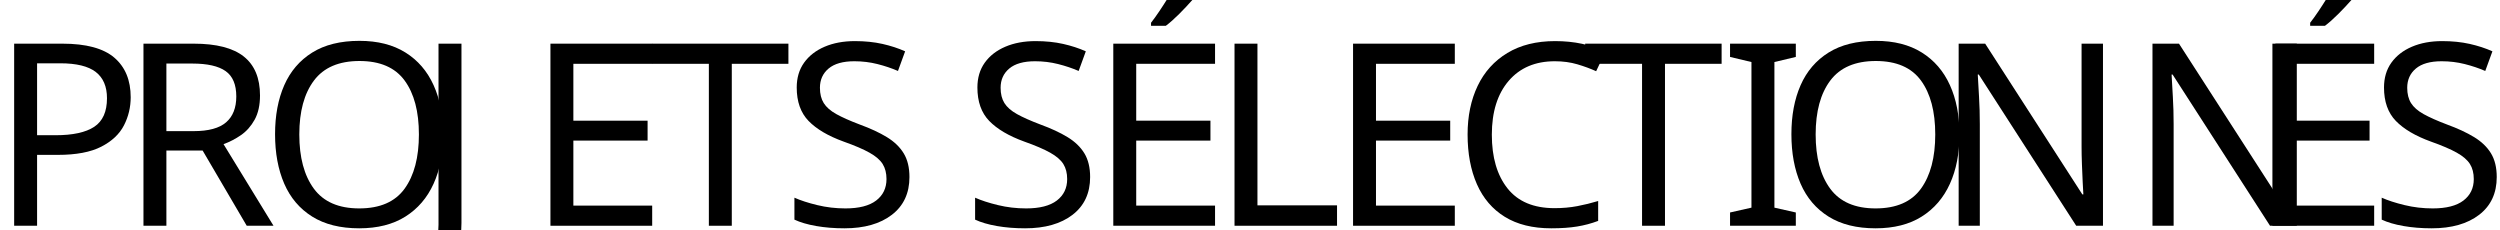
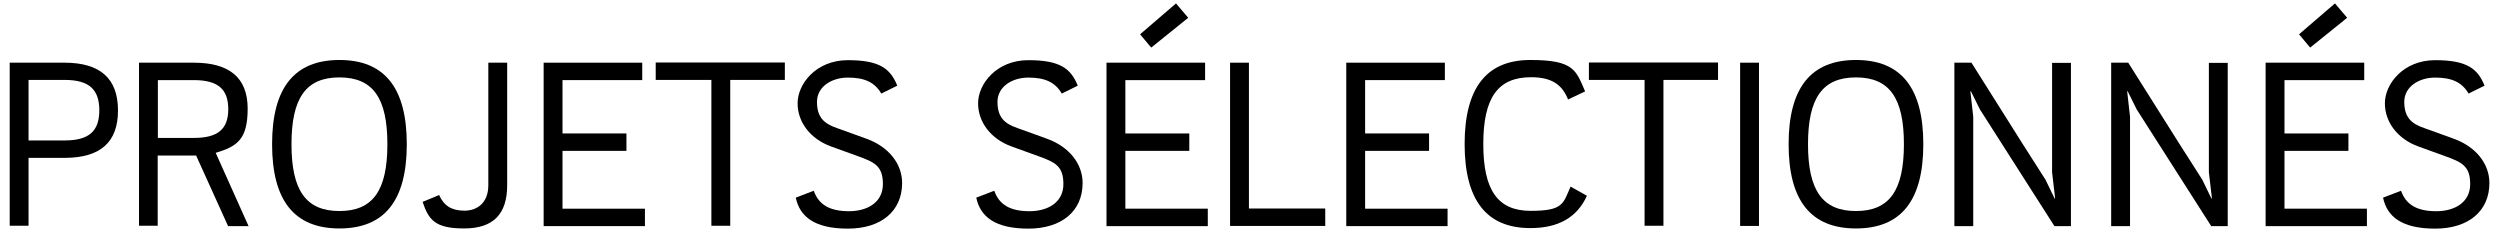
<svg xmlns="http://www.w3.org/2000/svg" id="a" data-name="Calque 1" viewBox="0 0 1392 128">
-   <defs>
-     <style>
-       .b {
-         font-family: MFBeachClubSquared-Regular, 'MF Beach Club Squared';
-         font-size: 142px;
-       }
- 
-       .c {
-         letter-spacing: 0em;
-       }
- 
-       .d {
-         letter-spacing: 0em;
-       }
- 
-       .e {
-         letter-spacing: 0em;
-       }
- 
-       .f {
-         letter-spacing: 0em;
-       }
- 
-       .g {
-         letter-spacing: 0em;
-       }
- 
-       .h {
-         letter-spacing: 0em;
-       }
- 
-       .i {
-         letter-spacing: 0em;
-       }
- 
-       .j {
-         letter-spacing: 0em;
-       }
- 
-       .k {
-         letter-spacing: 0em;
-       }
- 
-       .l {
-         letter-spacing: 0em;
-       }
- 
-       .m {
-         letter-spacing: 0em;
-       }
-     </style>
-   </defs>
-   <text class="b" transform="translate(-5.9 125.7)">
-     <tspan class="f" x="0" y="0">P</tspan>
-     <tspan class="d" x="72" y="0">R</tspan>
-     <tspan class="f" x="150.4" y="0">O</tspan>
-     <tspan class="c" x="237" y="0">J</tspan>
-     <tspan class="i" x="298.6" y="0">E</tspan>
-     <tspan class="h" x="367.5" y="0">T</tspan>
-     <tspan class="k" x="441" y="0">S </tspan>
-     <tspan class="i" x="541.6" y="0">S</tspan>
-     <tspan class="h" x="612" y="0">É</tspan>
-     <tspan class="k" x="679.5" y="0">L</tspan>
-     <tspan class="j" x="745.5" y="0">E</tspan>
-     <tspan class="e" x="814.4" y="0">C</tspan>
-     <tspan class="f" x="887.1" y="0">T</tspan>
-     <tspan class="g" x="963.5" y="0">I</tspan>
-     <tspan class="l" x="994.7" y="0">O</tspan>
-     <tspan class="m" x="1082.7" y="0">NN</tspan>
-     <tspan class="h" x="1257.4" y="0">É</tspan>
-     <tspan class="l" x="1324.8" y="0">S</tspan>
-   </text>
+   <path d="M15.9,125.7H5.4V34.9h30.5c19.9,0,29.8,8.8,29.8,26.6s-9.9,26.4-29.8,26.4H15.9v37.9ZM36,78.2c13.5,0,19.3-5.1,19.3-16.8s-5.8-16.9-19.3-16.9H15.9v33.7h20Z" />
+   <path d="M87.9,125.7h-10.5V34.9h30.5c20,0,30,8.5,30,25.6s-5.8,21-17.8,24.6l18.3,40.8h-11.4l-17.8-39.3h-21.4v39.3ZM107.9,76.8c13.3,0,19.2-4.8,19.2-16s-5.8-16.2-19.2-16.2h-20v32.2h20Z" />
+   <path d="M189,33.4c25.1,0,37.5,15.5,37.5,46.9s-12.4,46.9-37.5,46.9-37.5-15.5-37.5-46.9,12.4-46.9,37.5-46.9ZM189,117.5c18.6,0,26.7-11.4,26.7-37.2s-8.1-37.2-26.7-37.2-26.7,11.4-26.7,37.2,8.1,37.2,26.7,37.2Z" />
+   <path d="M235.3,112.4l9.2-3.8c2.7,6,7,8.7,14.1,8.7s13.3-4.3,13.3-14.2V34.9h10.5v68.2c0,16.2-7.8,24.1-24,24.1s-19.7-4.8-23.1-14.8Z" />
+   <path d="M302.6,34.9h55v9.7h-44.4v29.7h35.6v9.7h-35.6v32.2h45.9v9.7h-56.4V34.9Z" />
+   <path d="M365.1,44.5v-9.7h71.9v9.7h-30.4v81.2h-10.5V44.5h-31Z" />
+   <path d="M443.2,110l9.9-3.8c2.8,8,9.2,11.4,19.6,11.4s18.9-5,18.9-15.1-4.7-12.2-13.8-15.5l-15.2-5.5c-11.2-4.1-18.5-13.3-18.5-24s10.2-24,28-24,23.7,4.8,27.5,14.2l-8.9,4.4c-3.7-6.4-9.5-8.9-18.6-8.9s-17.2,5.1-17.2,13.5,3.7,12.1,11.1,14.6l16.6,6c12.1,4.4,19.7,13.8,19.7,24.6,0,15.6-11.6,25.4-30.2,25.4s-26.8-6.7-29-17.2Z" />
+   <path d="M543.7,110l9.9-3.8c2.8,8,9.2,11.4,19.6,11.4s18.9-5,18.9-15.1-4.7-12.2-13.8-15.5l-15.2-5.5c-11.2-4.1-18.5-13.3-18.5-24s10.2-24,28-24,23.7,4.8,27.5,14.2l-8.9,4.4c-3.7-6.4-9.5-8.9-18.6-8.9s-17.2,5.1-17.2,13.5,3.7,12.1,11.1,14.6l16.6,6c12.1,4.4,19.7,13.8,19.7,24.6,0,15.6-11.6,25.4-30.2,25.4s-26.8-6.7-29-17.2Z" />
+   <path d="M616,34.9h55v9.7h-44.4v29.7h35.6v9.7h-35.6v32.2h45.9v9.7h-56.4V34.9ZM634.8,19.1l20-17.2,6.8,8-20.6,16.6-6.2-7.4Z" />
+   <path d="M695.4,34.9v81.2h42.5v9.7h-53V34.9h10.5Z" />
+   <path d="M749.5,34.9h55v9.7h-44.4v29.7h35.6v9.7h-35.6v32.2h45.9v9.7h-56.4V34.9Z" />
+   <path d="M815.5,80.3c0-31.4,12.2-46.9,36.6-46.9s25.4,5.8,30.5,17.5l-9.5,4.5c-3.4-8.7-9.7-12.4-20.6-12.4-18.5,0-26.6,11.4-26.6,37.2s8.1,37.2,26.4,37.2,18-4.1,22.2-13.5l9.1,5.1c-5.5,12.1-15.9,18-31.5,18-24.4,0-36.6-15.5-36.6-46.9Z" />
+   <path d="M884.7,44.5v-9.7h71.9v9.7h-30.4v81.2h-10.5V44.5h-31Z" />
+   <path d="M979.4,34.9v90.9h-10.5V34.9h10.5Z" />
+   <path d="M1033.4,33.4c25.1,0,37.5,15.5,37.5,46.9s-12.4,46.9-37.5,46.9-37.5-15.5-37.5-46.9,12.4-46.9,37.5-46.9ZM1033.4,117.5c18.6,0,26.7-11.4,26.7-37.2s-8.1-37.2-26.7-37.2-26.7,11.4-26.7,37.2,8.1,37.2,26.7,37.2Z" />
+   <path d="M1097.7,34.9l28.3,44.9,12.9,20.2,5.1,10.5h.3c0-.1-1.7-14.6-1.7-14.6v-60.9h10.5v90.9h-9.2l-41.5-65-5-10.1h-.3c0,.1,1.6,14.2,1.6,14.2v60.9h-10.5V34.9h9.5Z" />
+   <path d="M1185,34.9l28.3,44.9,12.9,20.2,5.1,10.5h.3c0-.1-1.7-14.6-1.7-14.6v-60.9h10.5v90.9h-9.2l-41.5-65-5-10.1h-.3c0,.1,1.6,14.2,1.6,14.2v60.9h-10.5V34.9h9.5Z" />
+   <path d="M1261.4,34.9h55v9.7h-44.4v29.7h35.6v9.7h-35.6v32.2h45.9v9.7h-56.4V34.9ZM1280.1,19.1l20-17.2,6.8,8-20.6,16.6-6.2-7.4Z" />
+   <path d="M1327,110l9.9-3.8c2.8,8,9.2,11.4,19.6,11.4s18.9-5,18.9-15.1-4.7-12.2-13.8-15.5l-15.2-5.5c-11.2-4.1-18.5-13.3-18.5-24s10.2-24,28-24,23.7,4.8,27.5,14.2l-8.9,4.4c-3.7-6.4-9.5-8.9-18.6-8.9s-17.2,5.1-17.2,13.5,3.7,12.1,11.1,14.6l16.6,6c12.1,4.4,19.7,13.8,19.7,24.6,0,15.6-11.6,25.4-30.2,25.4s-26.8-6.7-29-17.2Z" />
</svg>
